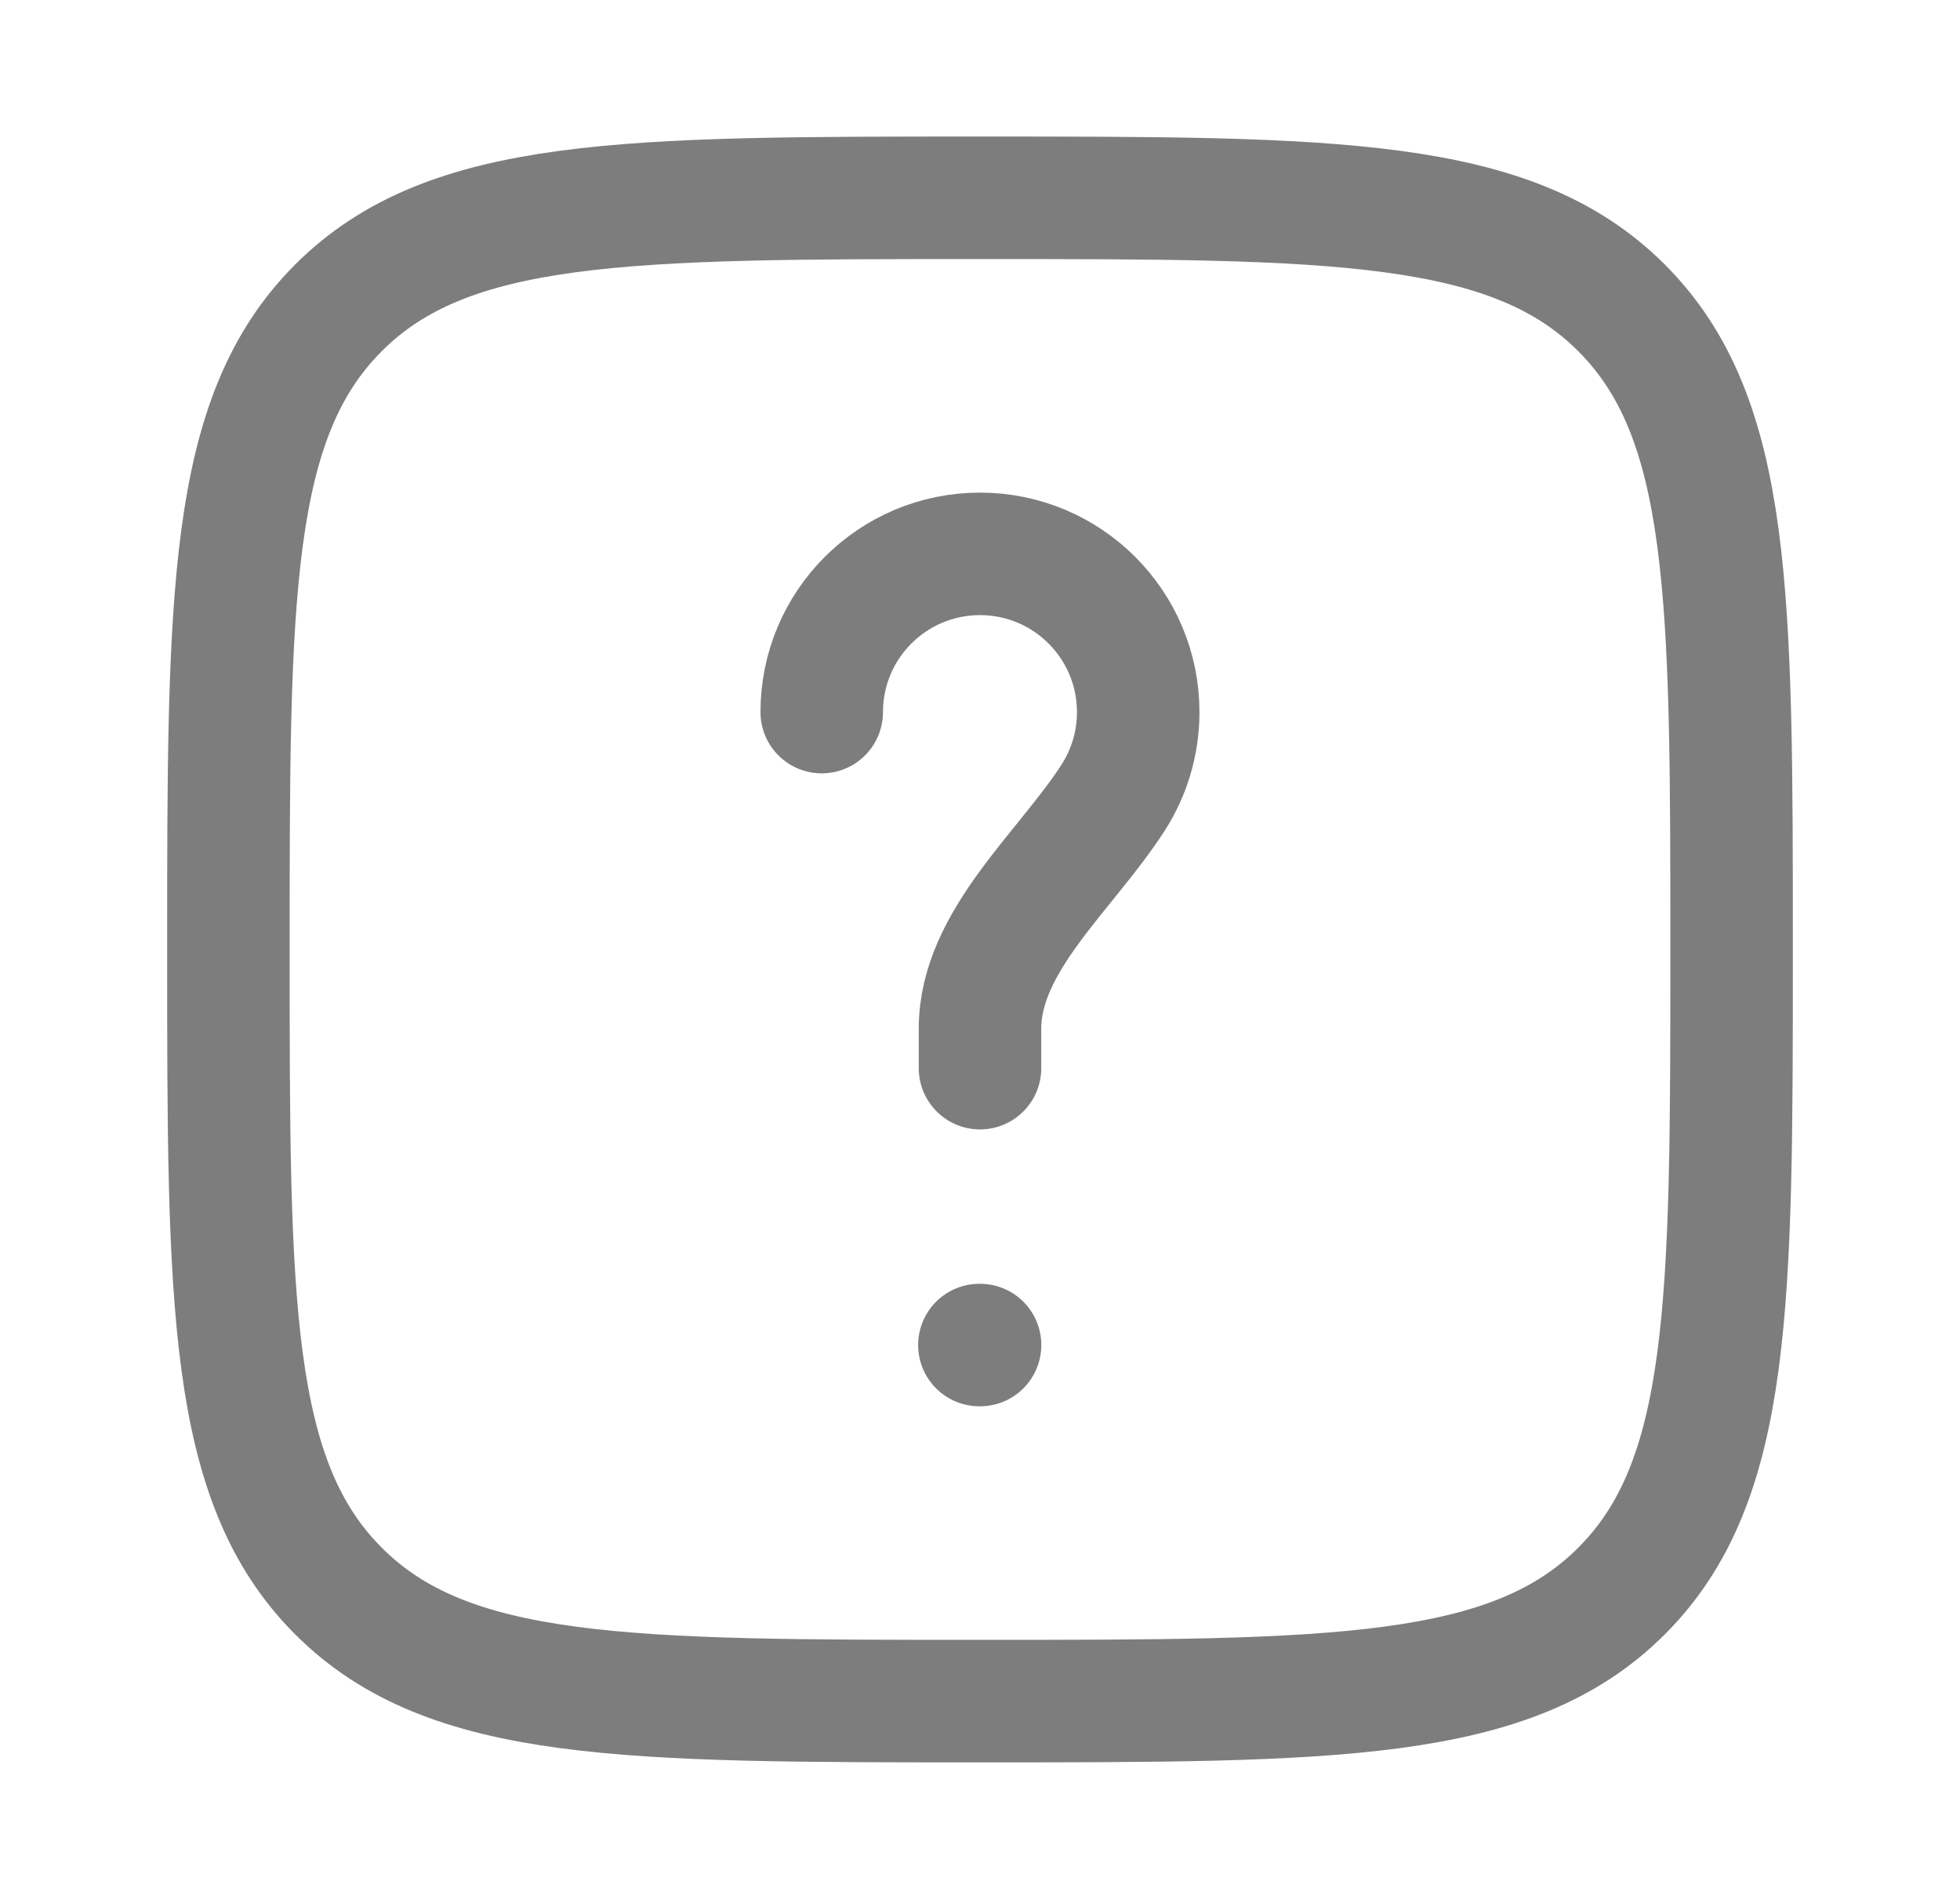
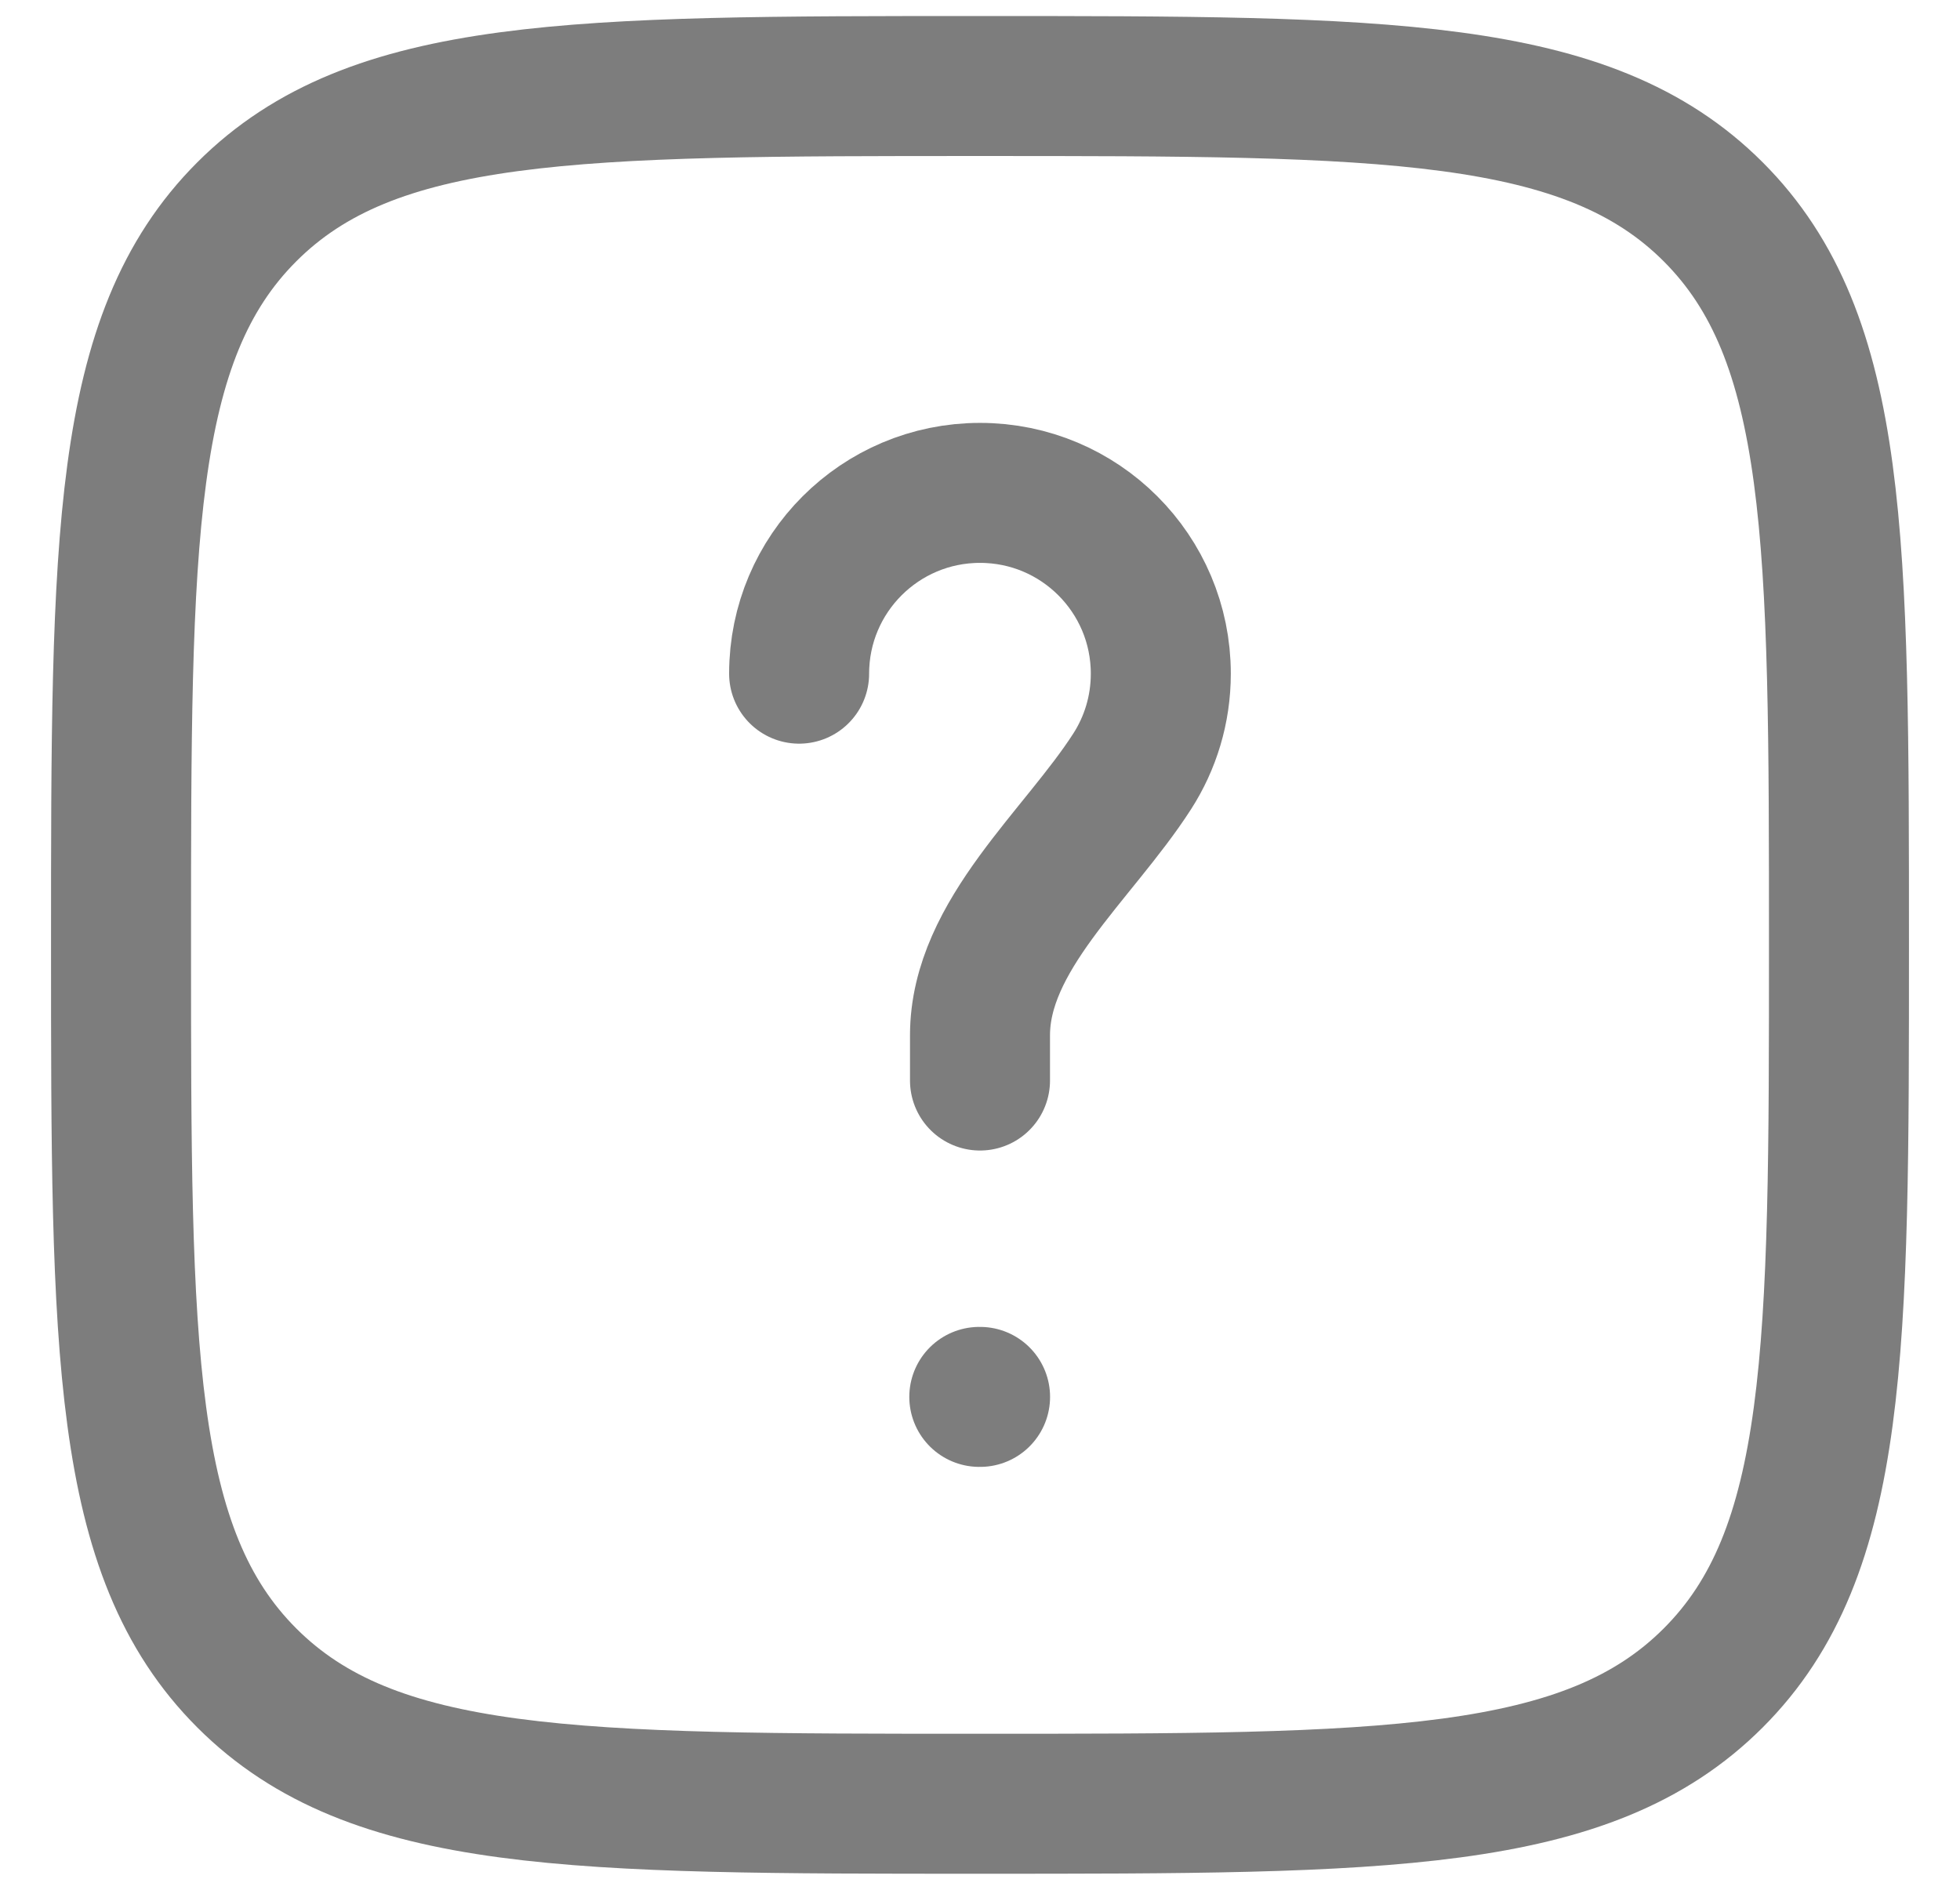
- <svg xmlns="http://www.w3.org/2000/svg" width="32" height="31" viewBox="0 0 32 31" fill="none">
-   <path d="M3.729 15.5C3.729 9.715 3.729 6.823 5.526 5.026C7.323 3.229 10.215 3.229 16 3.229C21.784 3.229 24.677 3.229 26.474 5.026C28.271 6.823 28.271 9.715 28.271 15.5C28.271 21.285 28.271 24.177 26.474 25.974C24.677 27.771 21.784 27.771 16 27.771C10.215 27.771 7.323 27.771 5.526 25.974C3.729 24.177 3.729 21.285 3.729 15.5Z" stroke="#7D7D7D" stroke-width="2" />
-   <path d="M13.416 11.625C13.416 10.198 14.573 9.042 16 9.042C17.427 9.042 18.583 10.198 18.583 11.625C18.583 12.139 18.433 12.618 18.174 13.021C17.402 14.221 16 15.365 16 16.792V17.438" stroke="#7D7D7D" stroke-width="2" stroke-linecap="round" />
-   <path d="M15.99 21.958H16.001" stroke="#7D7D7D" stroke-width="2" stroke-linecap="round" stroke-linejoin="round" />
+ <svg xmlns="http://www.w3.org/2000/svg" width="28" height="27" viewBox="0 0 28 27" fill="none">
+   <path d="M1.729 13.5C1.729 7.715 1.729 4.823 3.526 3.026C5.323 1.229 8.215 1.229 14 1.229C19.784 1.229 22.677 1.229 24.474 3.026C26.271 4.823 26.271 7.715 26.271 13.5C26.271 19.285 26.271 22.177 24.474 23.974C22.677 25.771 19.784 25.771 14 25.771C8.215 25.771 5.323 25.771 3.526 23.974C1.729 22.177 1.729 19.285 1.729 13.5Z" stroke="#7D7D7D" stroke-width="2" />
+   <path d="M11.416 9.625C11.416 8.198 12.573 7.042 14 7.042C15.427 7.042 16.583 8.198 16.583 9.625C16.583 10.139 16.433 10.618 16.174 11.021C15.402 12.221 14 13.365 14 14.792V15.438" stroke="#7D7D7D" stroke-width="2" stroke-linecap="round" />
+   <path d="M13.99 19.958H14.001" stroke="#7D7D7D" stroke-width="2" stroke-linecap="round" stroke-linejoin="round" />
</svg>
